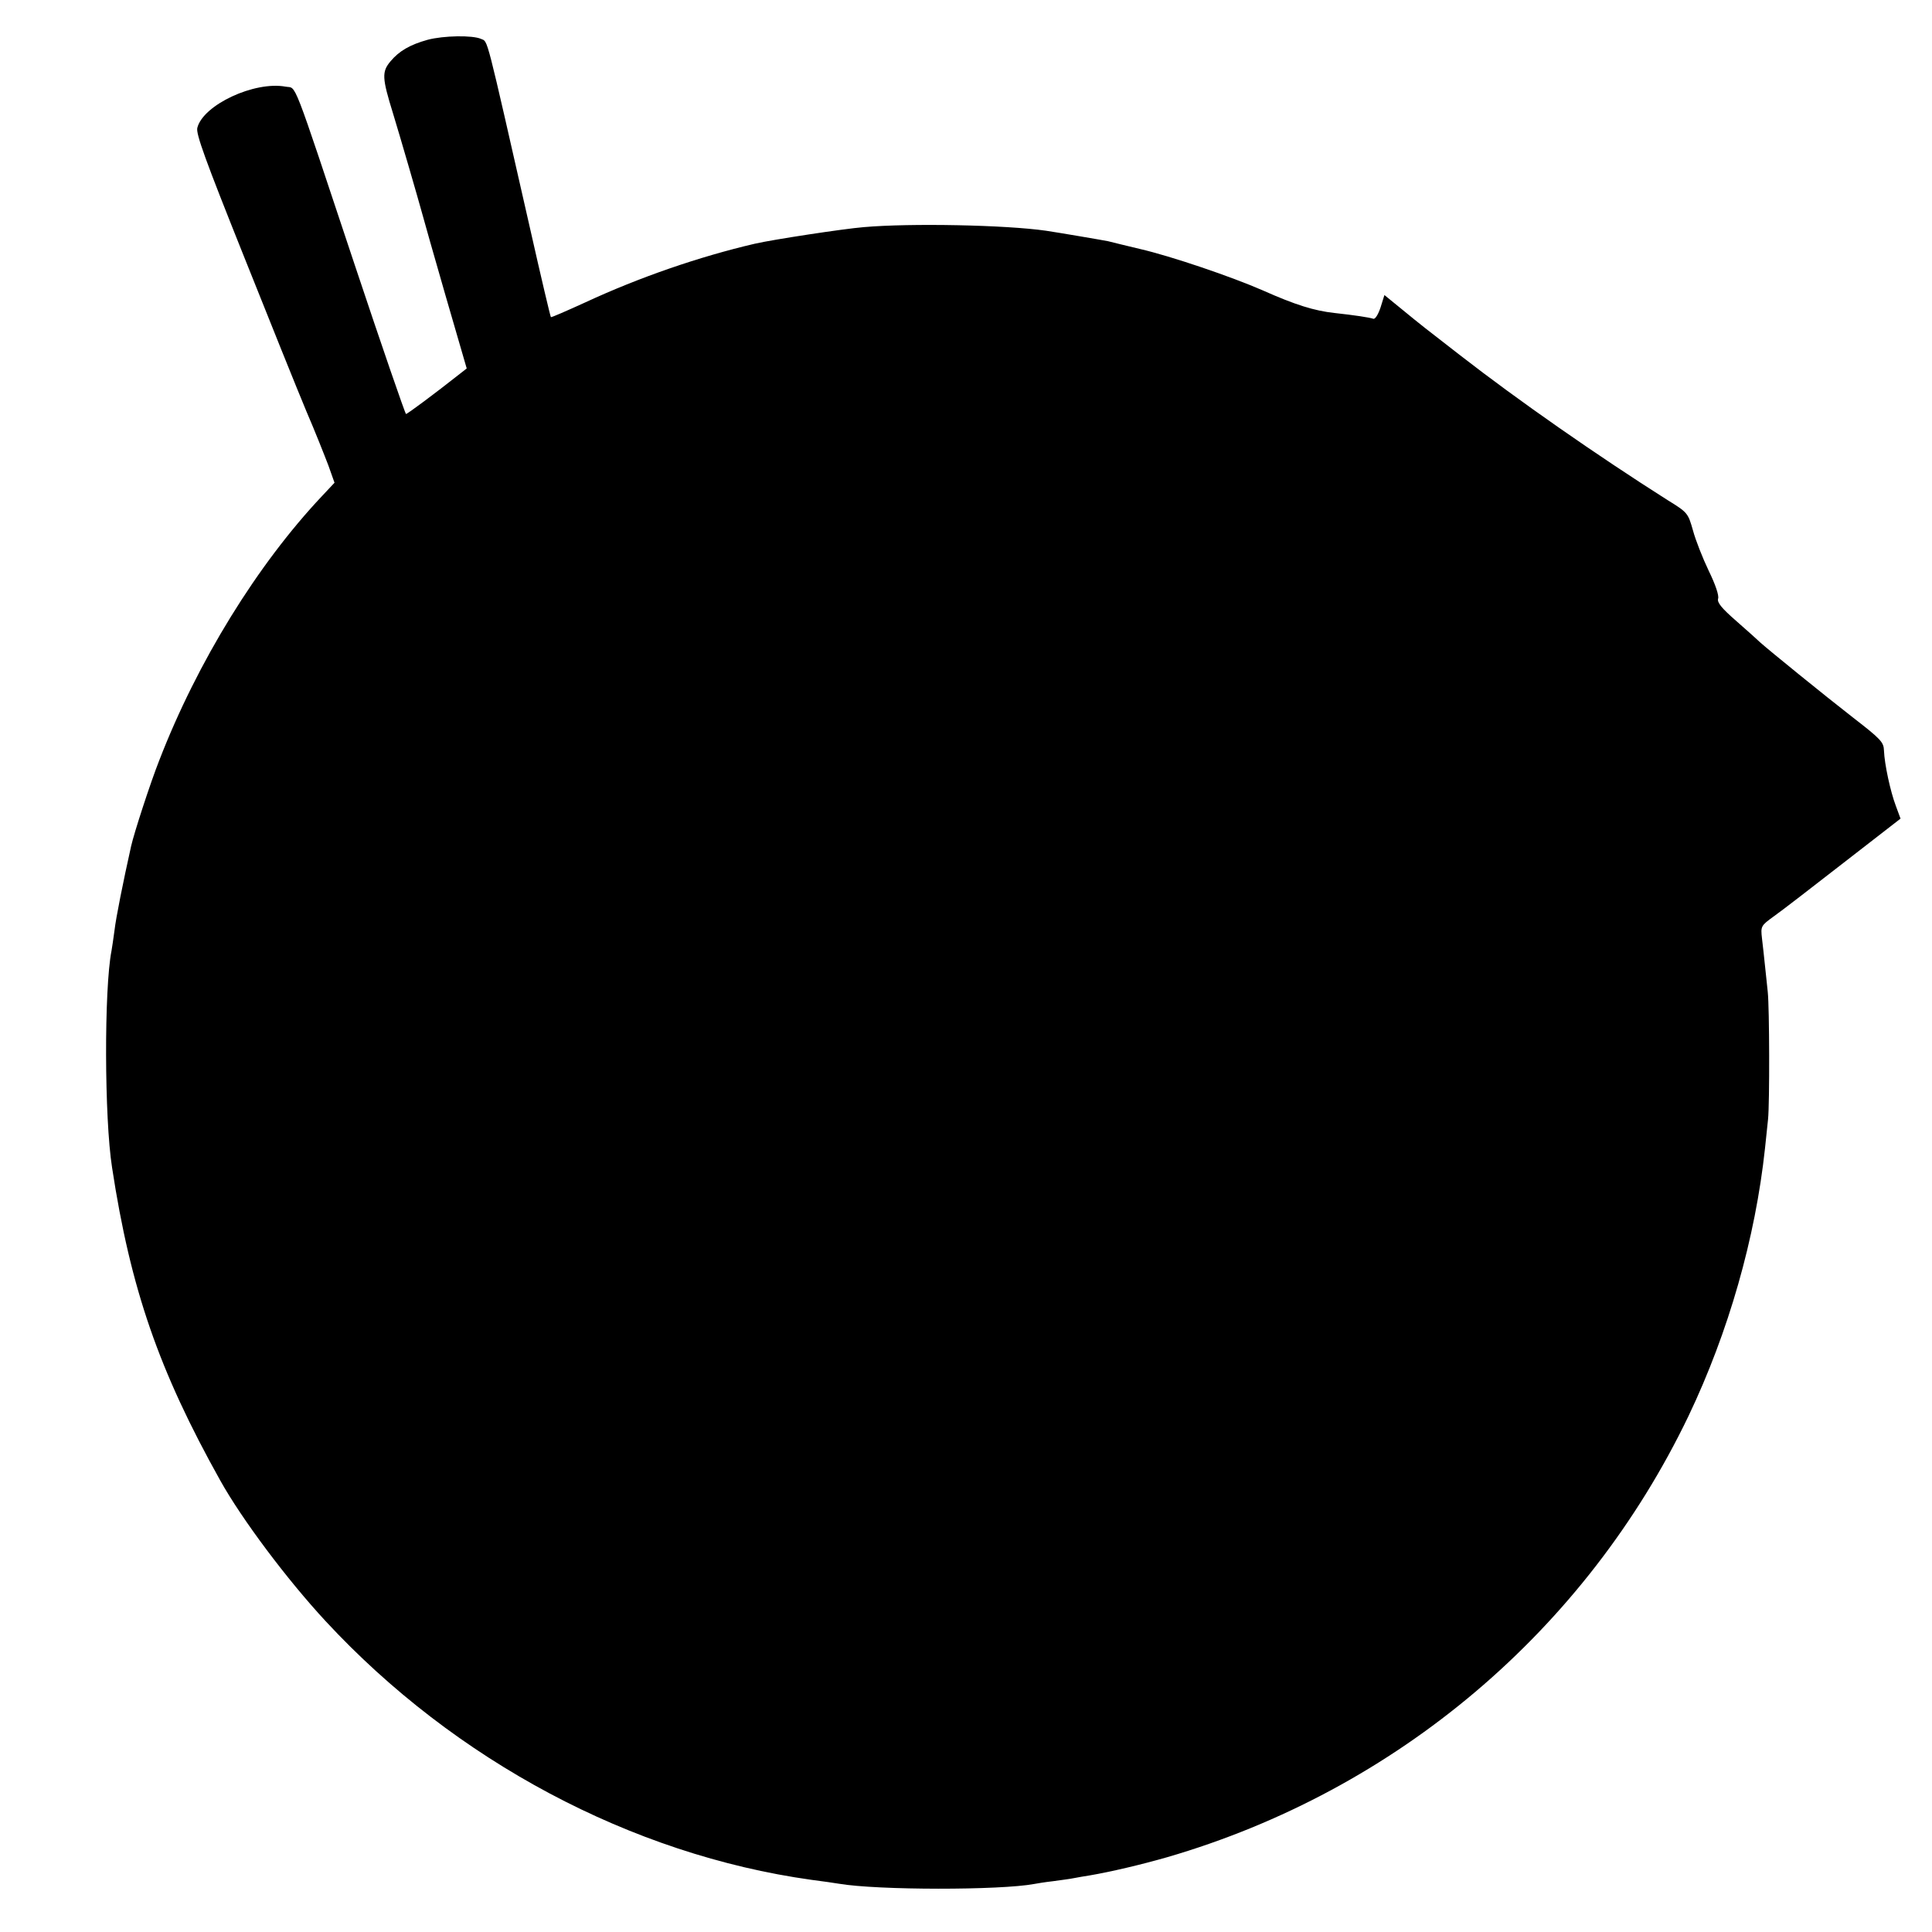
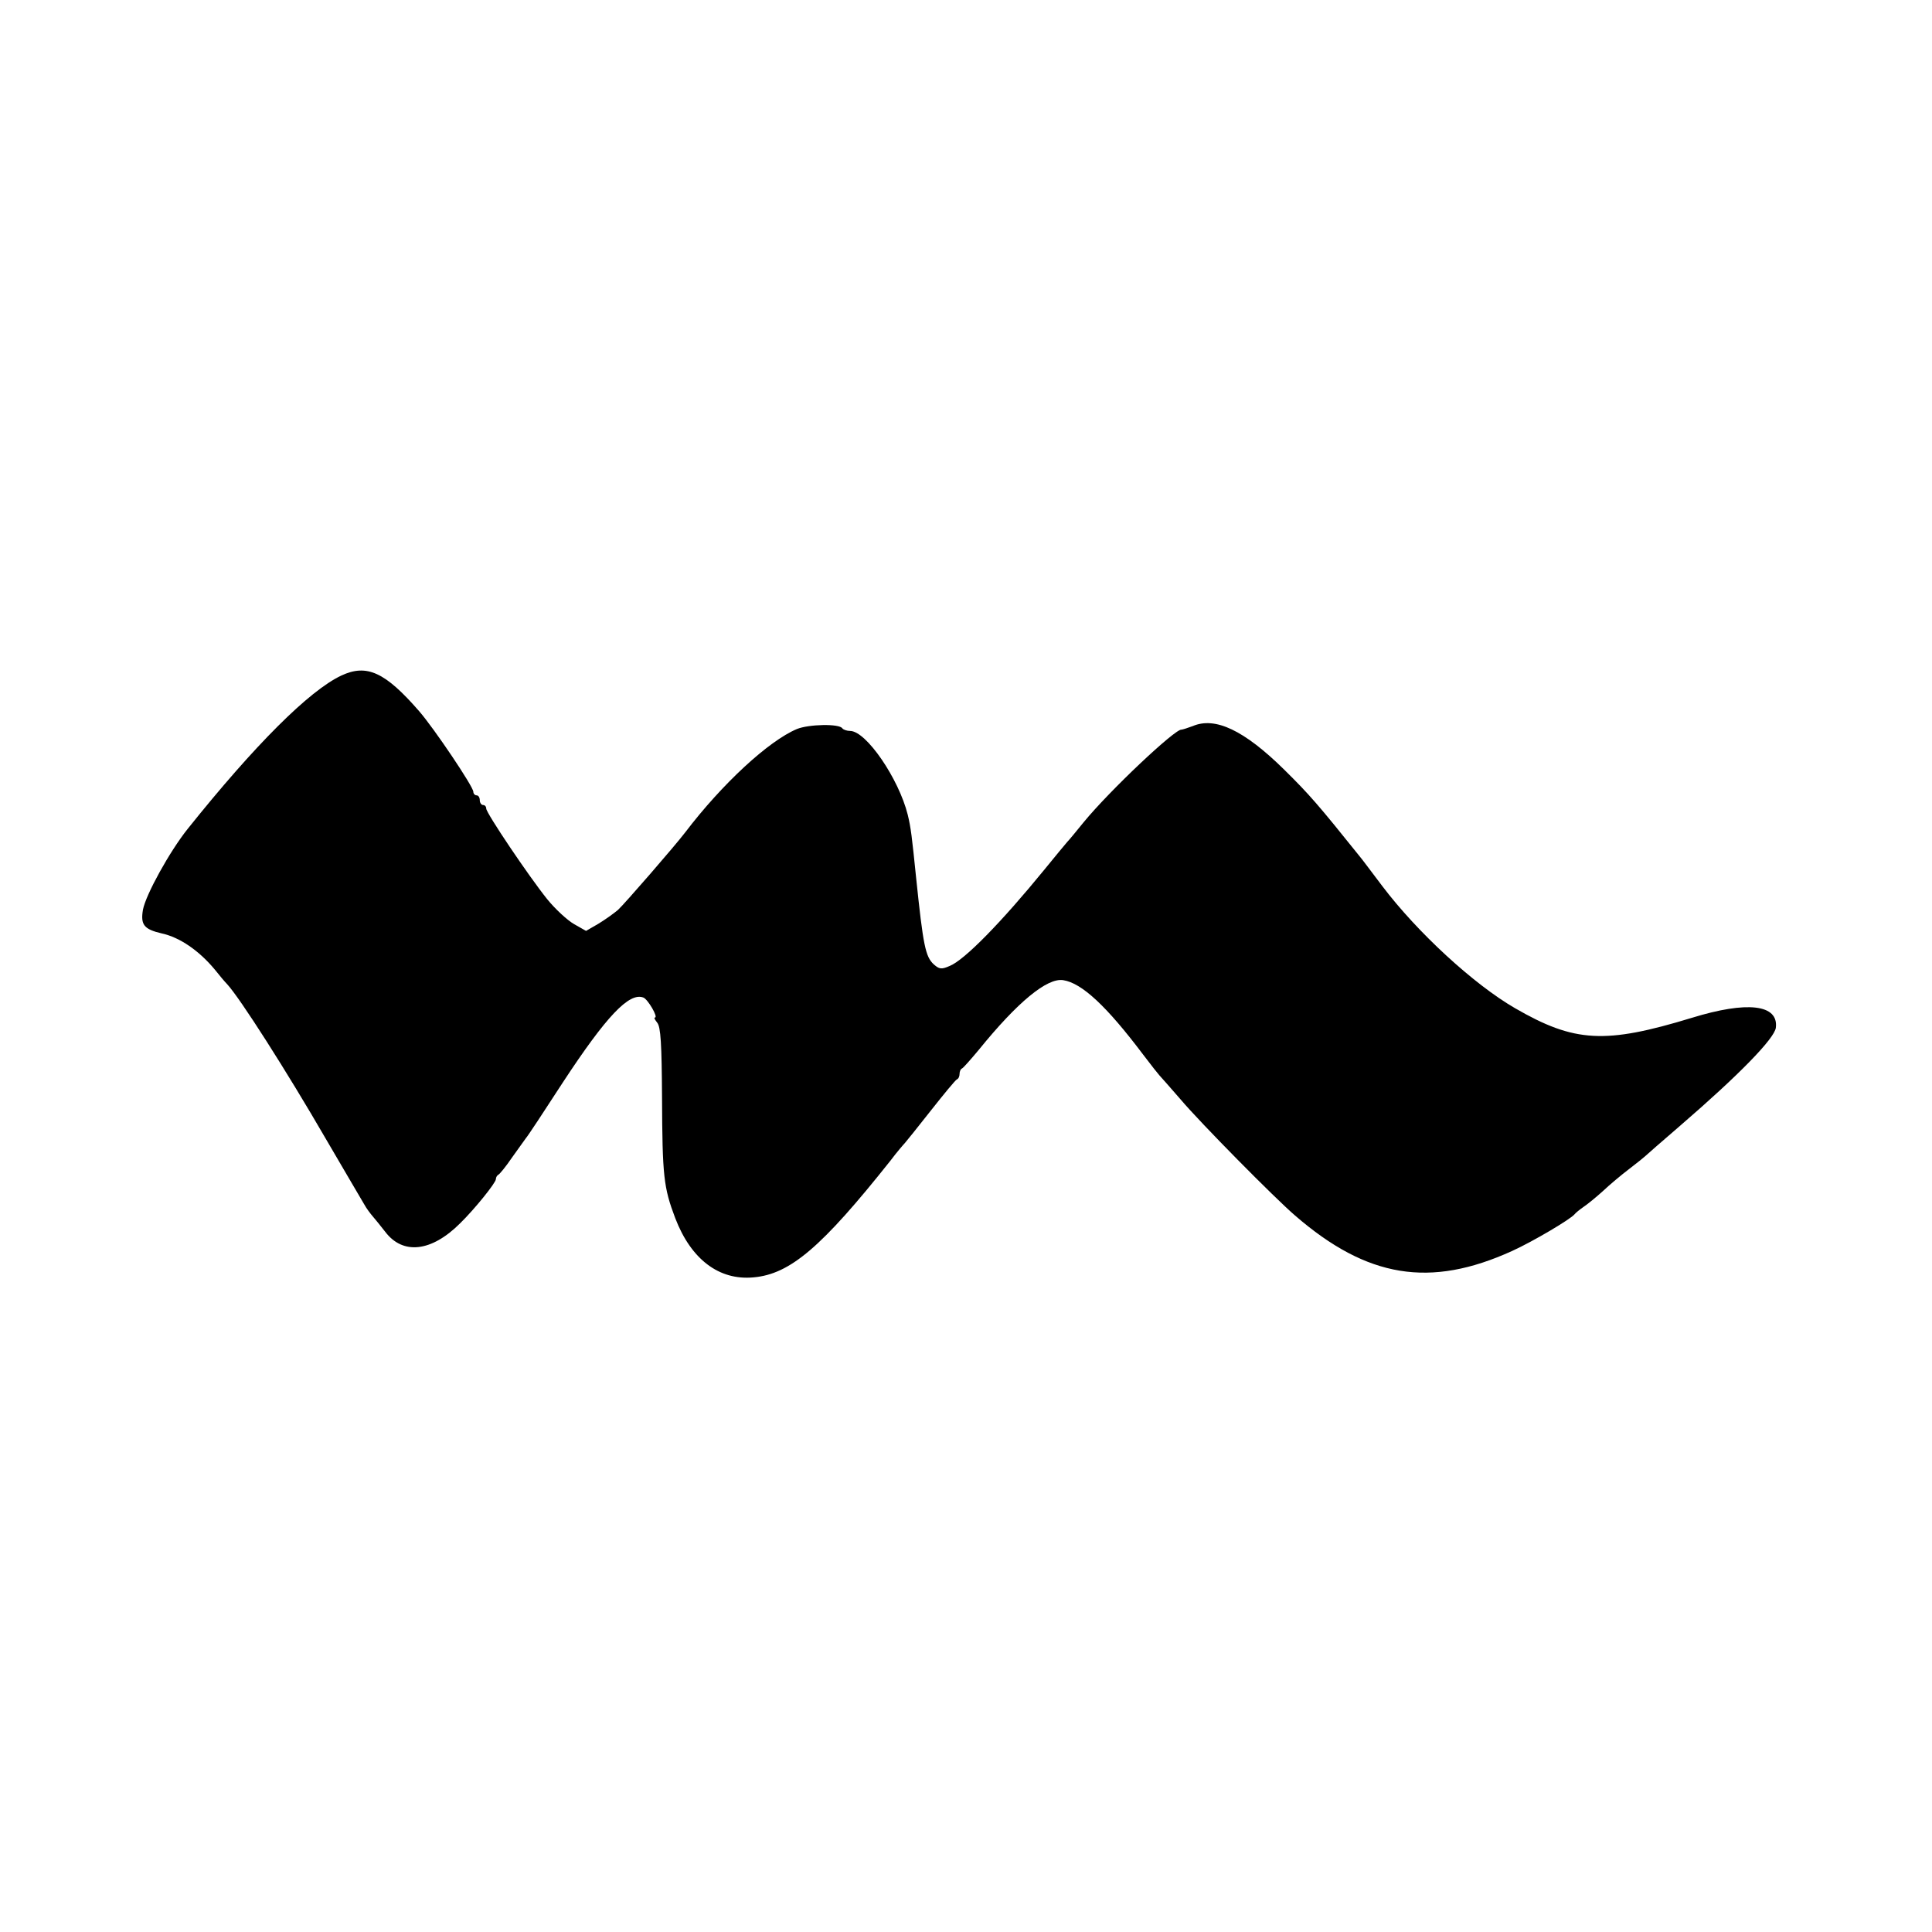
- <svg xmlns="http://www.w3.org/2000/svg" version="1.0" width="700pt" height="700pt" viewBox="0 0 700 700" preserveAspectRatio="xMidYMid meet">
-   <g transform="translate(0,700) scale(0.1,-0.1)" fill="#000000" stroke="none">
-     <path d="M1550 6856 c-65 -18 -104 -41 -135 -78 -32 -38 -31 -60 9 -189 26 -85 91 -309 106 -364 4 -16 42 -149 84 -295 l77 -265 -23 -18 c-95 -75 -192 -147 -197 -147 -3 1 -87 244 -186 541 -232 697 -209 637 -250 645 -113 21 -299 -66 -320 -149 -6 -21 30 -119 166 -459 95 -238 198 -494 229 -568 32 -74 67 -163 80 -197 l22 -62 -45 -48 c-234 -248 -452 -601 -590 -958 -32 -81 -91 -262 -102 -311 -29 -130 -55 -260 -60 -304 -4 -30 -9 -64 -11 -75 -27 -137 -26 -607 2 -785 67 -440 170 -737 392 -1134 78 -140 242 -359 382 -510 468 -505 1108 -846 1760 -937 41 -5 86 -12 99 -14 140 -24 585 -24 708 -1 10 2 41 7 68 10 28 4 61 8 75 11 14 3 40 7 58 10 76 13 183 38 281 66 831 242 1516 822 1889 1599 145 304 242 644 277 970 3 30 8 78 11 105 6 60 5 403 -1 460 -2 22 -7 65 -10 95 -3 30 -8 75 -11 100 -5 44 -4 46 43 80 27 19 141 107 254 195 l205 159 -17 46 c-20 53 -41 151 -43 200 -1 31 -10 41 -112 120 -103 80 -306 245 -336 272 -7 7 -46 42 -86 77 -55 48 -71 68 -67 82 4 11 -10 52 -34 101 -22 46 -48 112 -57 146 -18 63 -19 65 -92 110 -257 163 -541 361 -752 525 -128 99 -142 110 -209 165 l-65 53 -14 -45 c-8 -24 -19 -43 -26 -41 -15 5 -68 13 -141 21 -73 8 -141 29 -260 82 -112 49 -332 124 -445 150 -50 12 -100 24 -115 28 -14 3 -184 32 -225 38 -145 21 -491 28 -661 13 -73 -6 -329 -45 -394 -60 -202 -47 -419 -122 -613 -212 -68 -31 -125 -56 -126 -54 -2 2 -36 146 -75 319 -164 721 -152 677 -178 689 -31 14 -136 12 -193 -3z" />
+ <svg xmlns="http://www.w3.org/2000/svg" version="1.0" width="600pt" height="600pt" viewBox="0 0 600 600" preserveAspectRatio="xMidYMid meet">
+   <g transform="translate(0,600) scale(0.1,-0.1)" fill="#000000" stroke="none">
+     <path d="M1060 3902 c-100 -47 -269 -216 -477 -476 -56 -70 -130 -204 -139 -251 -8 -47 3 -61 59 -74 55 -12 115 -53 164 -112 15 -19 32 -39 38 -45 40 -43 186 -272 307 -481 57 -98 111 -189 119 -203 7 -13 20 -30 27 -38 7 -8 24 -29 38 -47 55 -73 144 -63 233 26 46 45 111 126 111 137 0 6 4 12 8 14 4 2 23 25 42 53 19 27 39 54 43 60 5 5 57 84 116 175 134 204 205 279 249 262 14 -5 47 -62 36 -62 -4 0 0 -7 7 -16 11 -13 14 -66 15 -233 1 -244 5 -279 41 -374 49 -128 136 -194 243 -184 114 10 212 94 425 362 21 28 42 52 45 55 3 3 39 48 80 100 41 52 78 97 82 98 5 2 8 10 8 17 0 7 3 15 8 17 4 2 27 28 52 58 120 148 212 224 262 216 58 -9 135 -81 248 -231 25 -33 48 -62 51 -65 3 -3 33 -37 66 -75 61 -72 292 -306 355 -360 224 -194 419 -226 674 -110 66 30 182 99 194 114 3 4 15 14 28 23 12 8 39 30 60 49 20 19 57 50 82 69 25 19 47 37 50 40 3 3 52 46 109 95 182 157 291 269 296 303 9 73 -89 84 -261 31 -269 -82 -364 -77 -549 30 -128 74 -303 235 -412 379 -32 42 -63 84 -70 92 -130 162 -156 192 -235 270 -124 122 -214 165 -284 135 -16 -6 -32 -11 -35 -11 -19 3 -222 -188 -304 -288 -22 -27 -44 -54 -50 -60 -5 -6 -38 -45 -71 -86 -133 -163 -249 -282 -295 -300 -25 -11 -32 -10 -49 5 -26 24 -33 58 -55 270 -13 127 -16 154 -26 195 -28 112 -129 260 -179 260 -10 0 -21 4 -24 8 -9 15 -104 13 -141 -2 -88 -37 -232 -170 -347 -321 -32 -42 -190 -224 -209 -241 -13 -11 -41 -31 -61 -43 l-38 -22 -37 21 c-21 12 -59 47 -84 78 -57 71 -189 267 -189 281 0 6 -4 11 -10 11 -5 0 -10 7 -10 15 0 8 -4 15 -10 15 -5 0 -10 5 -10 11 0 16 -122 197 -168 250 -106 122 -163 148 -242 111z" />
  </g>
</svg>
